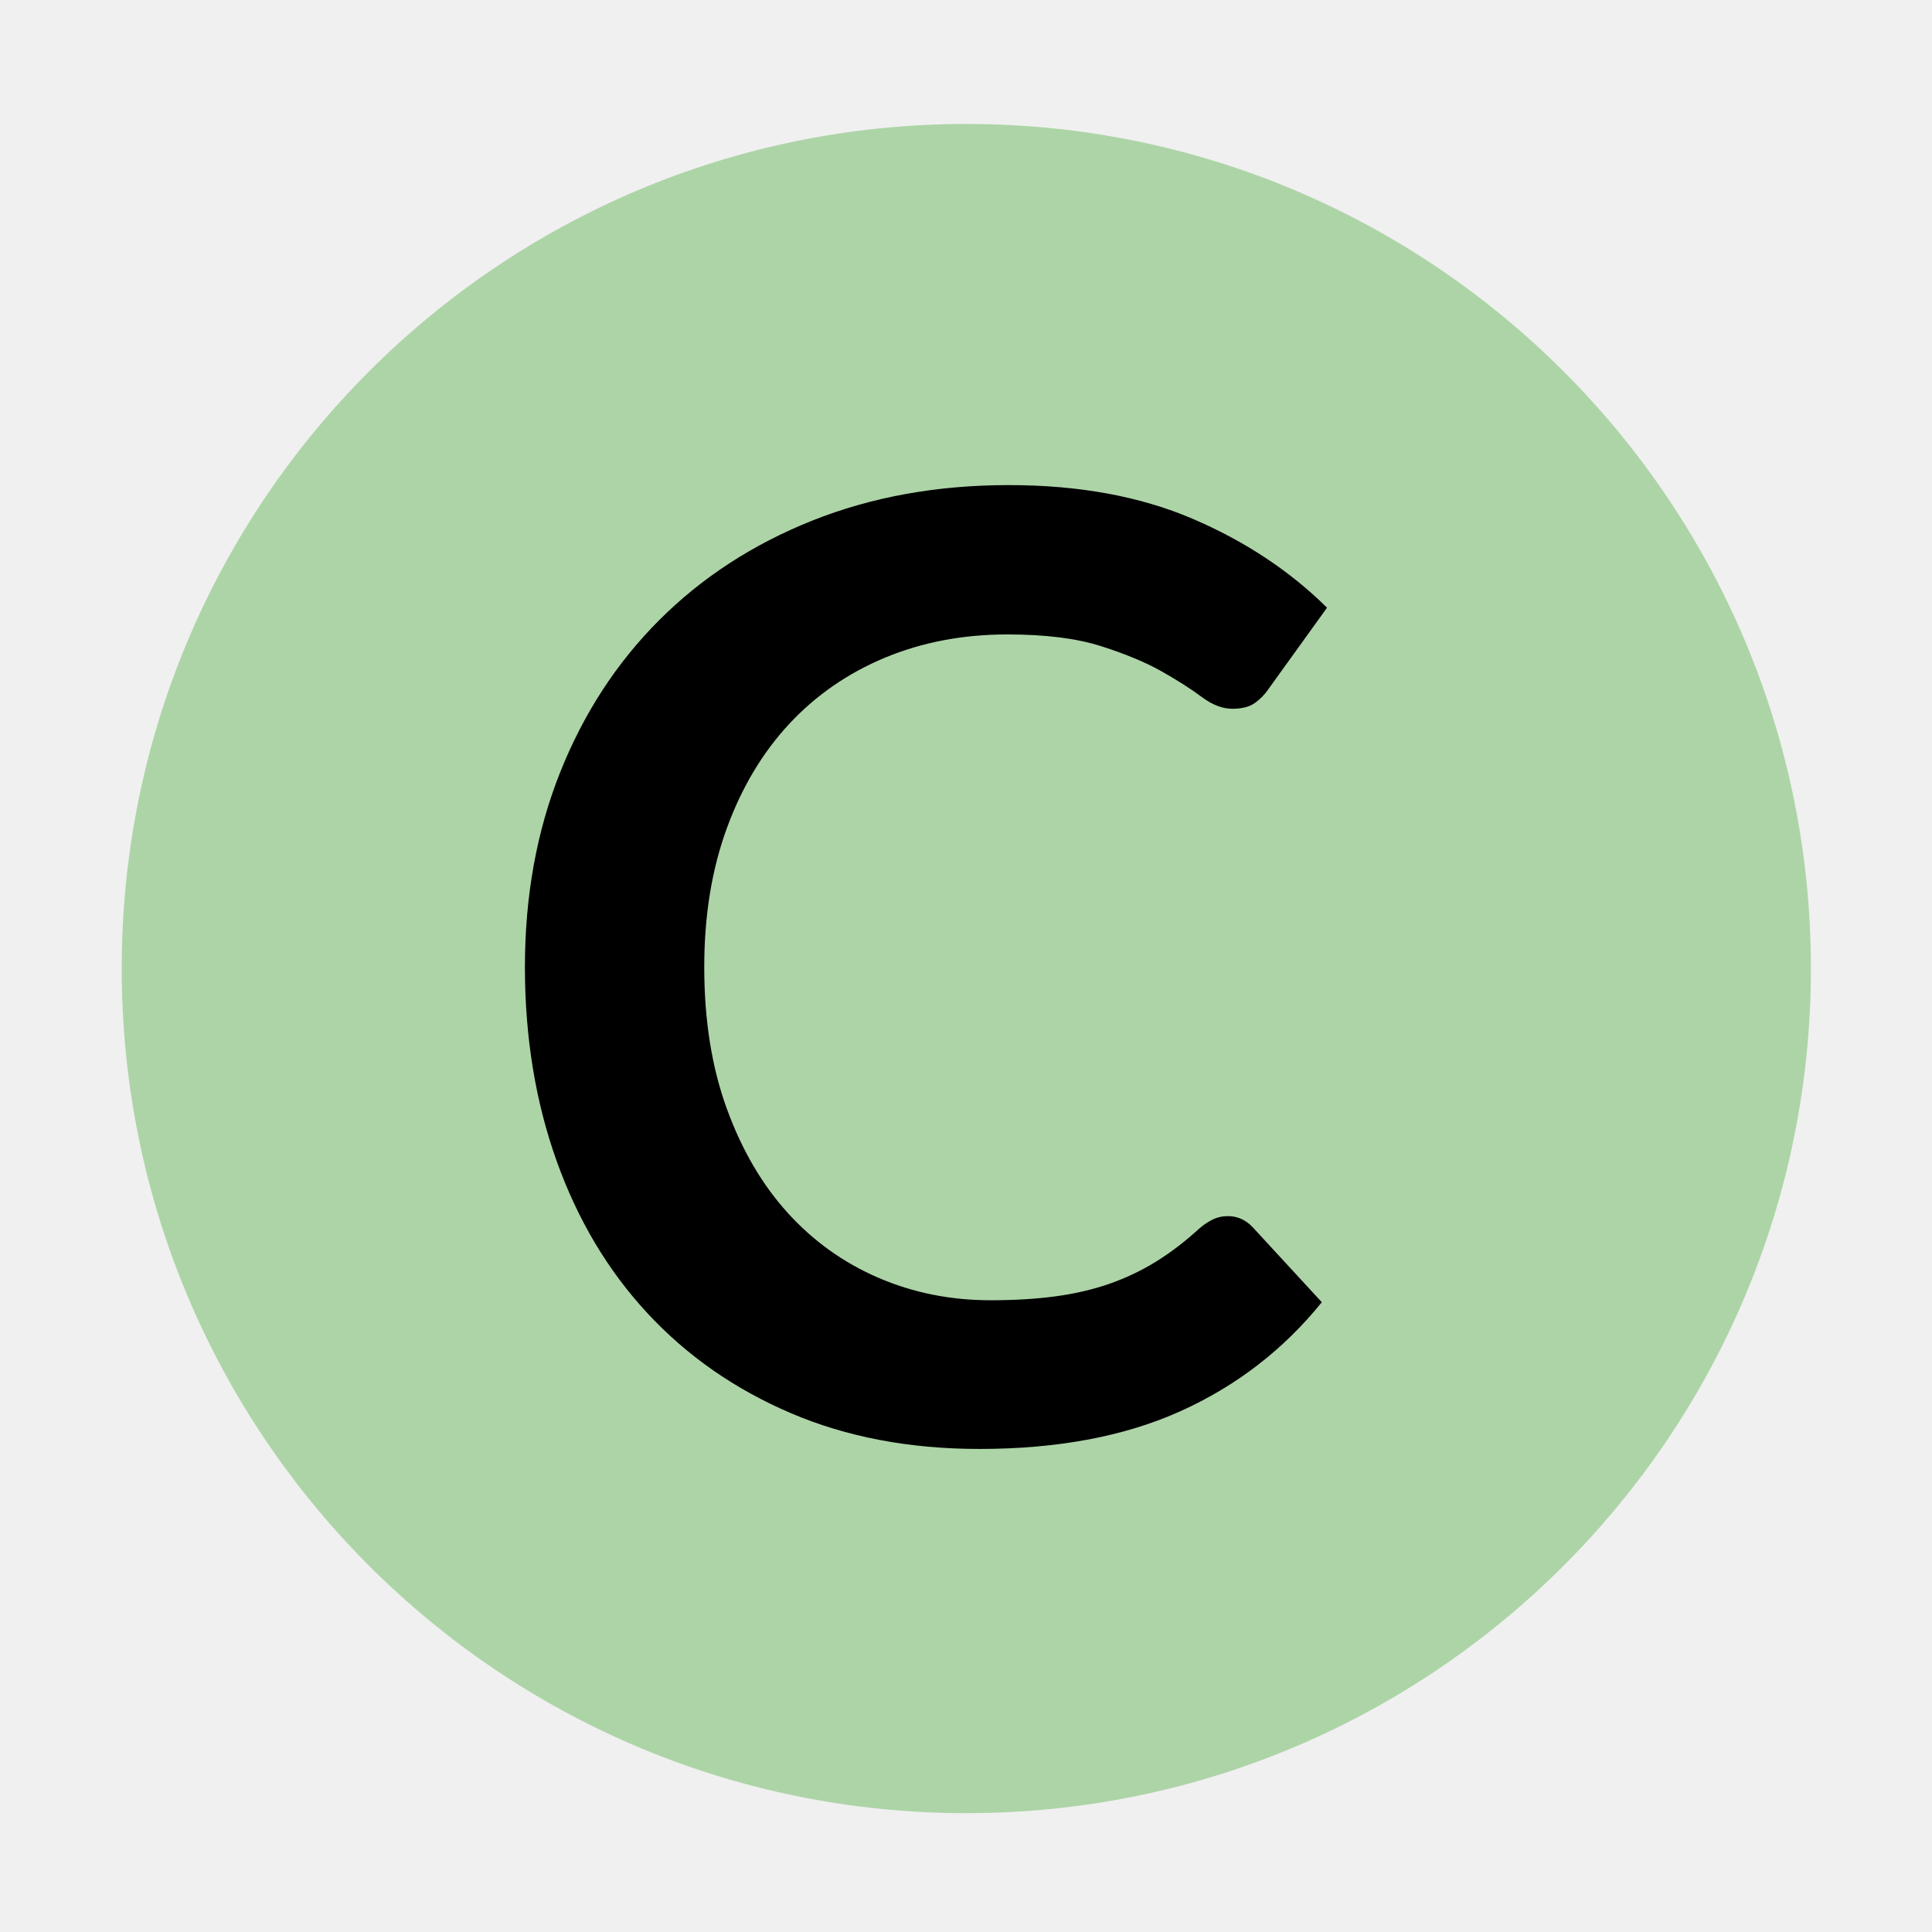
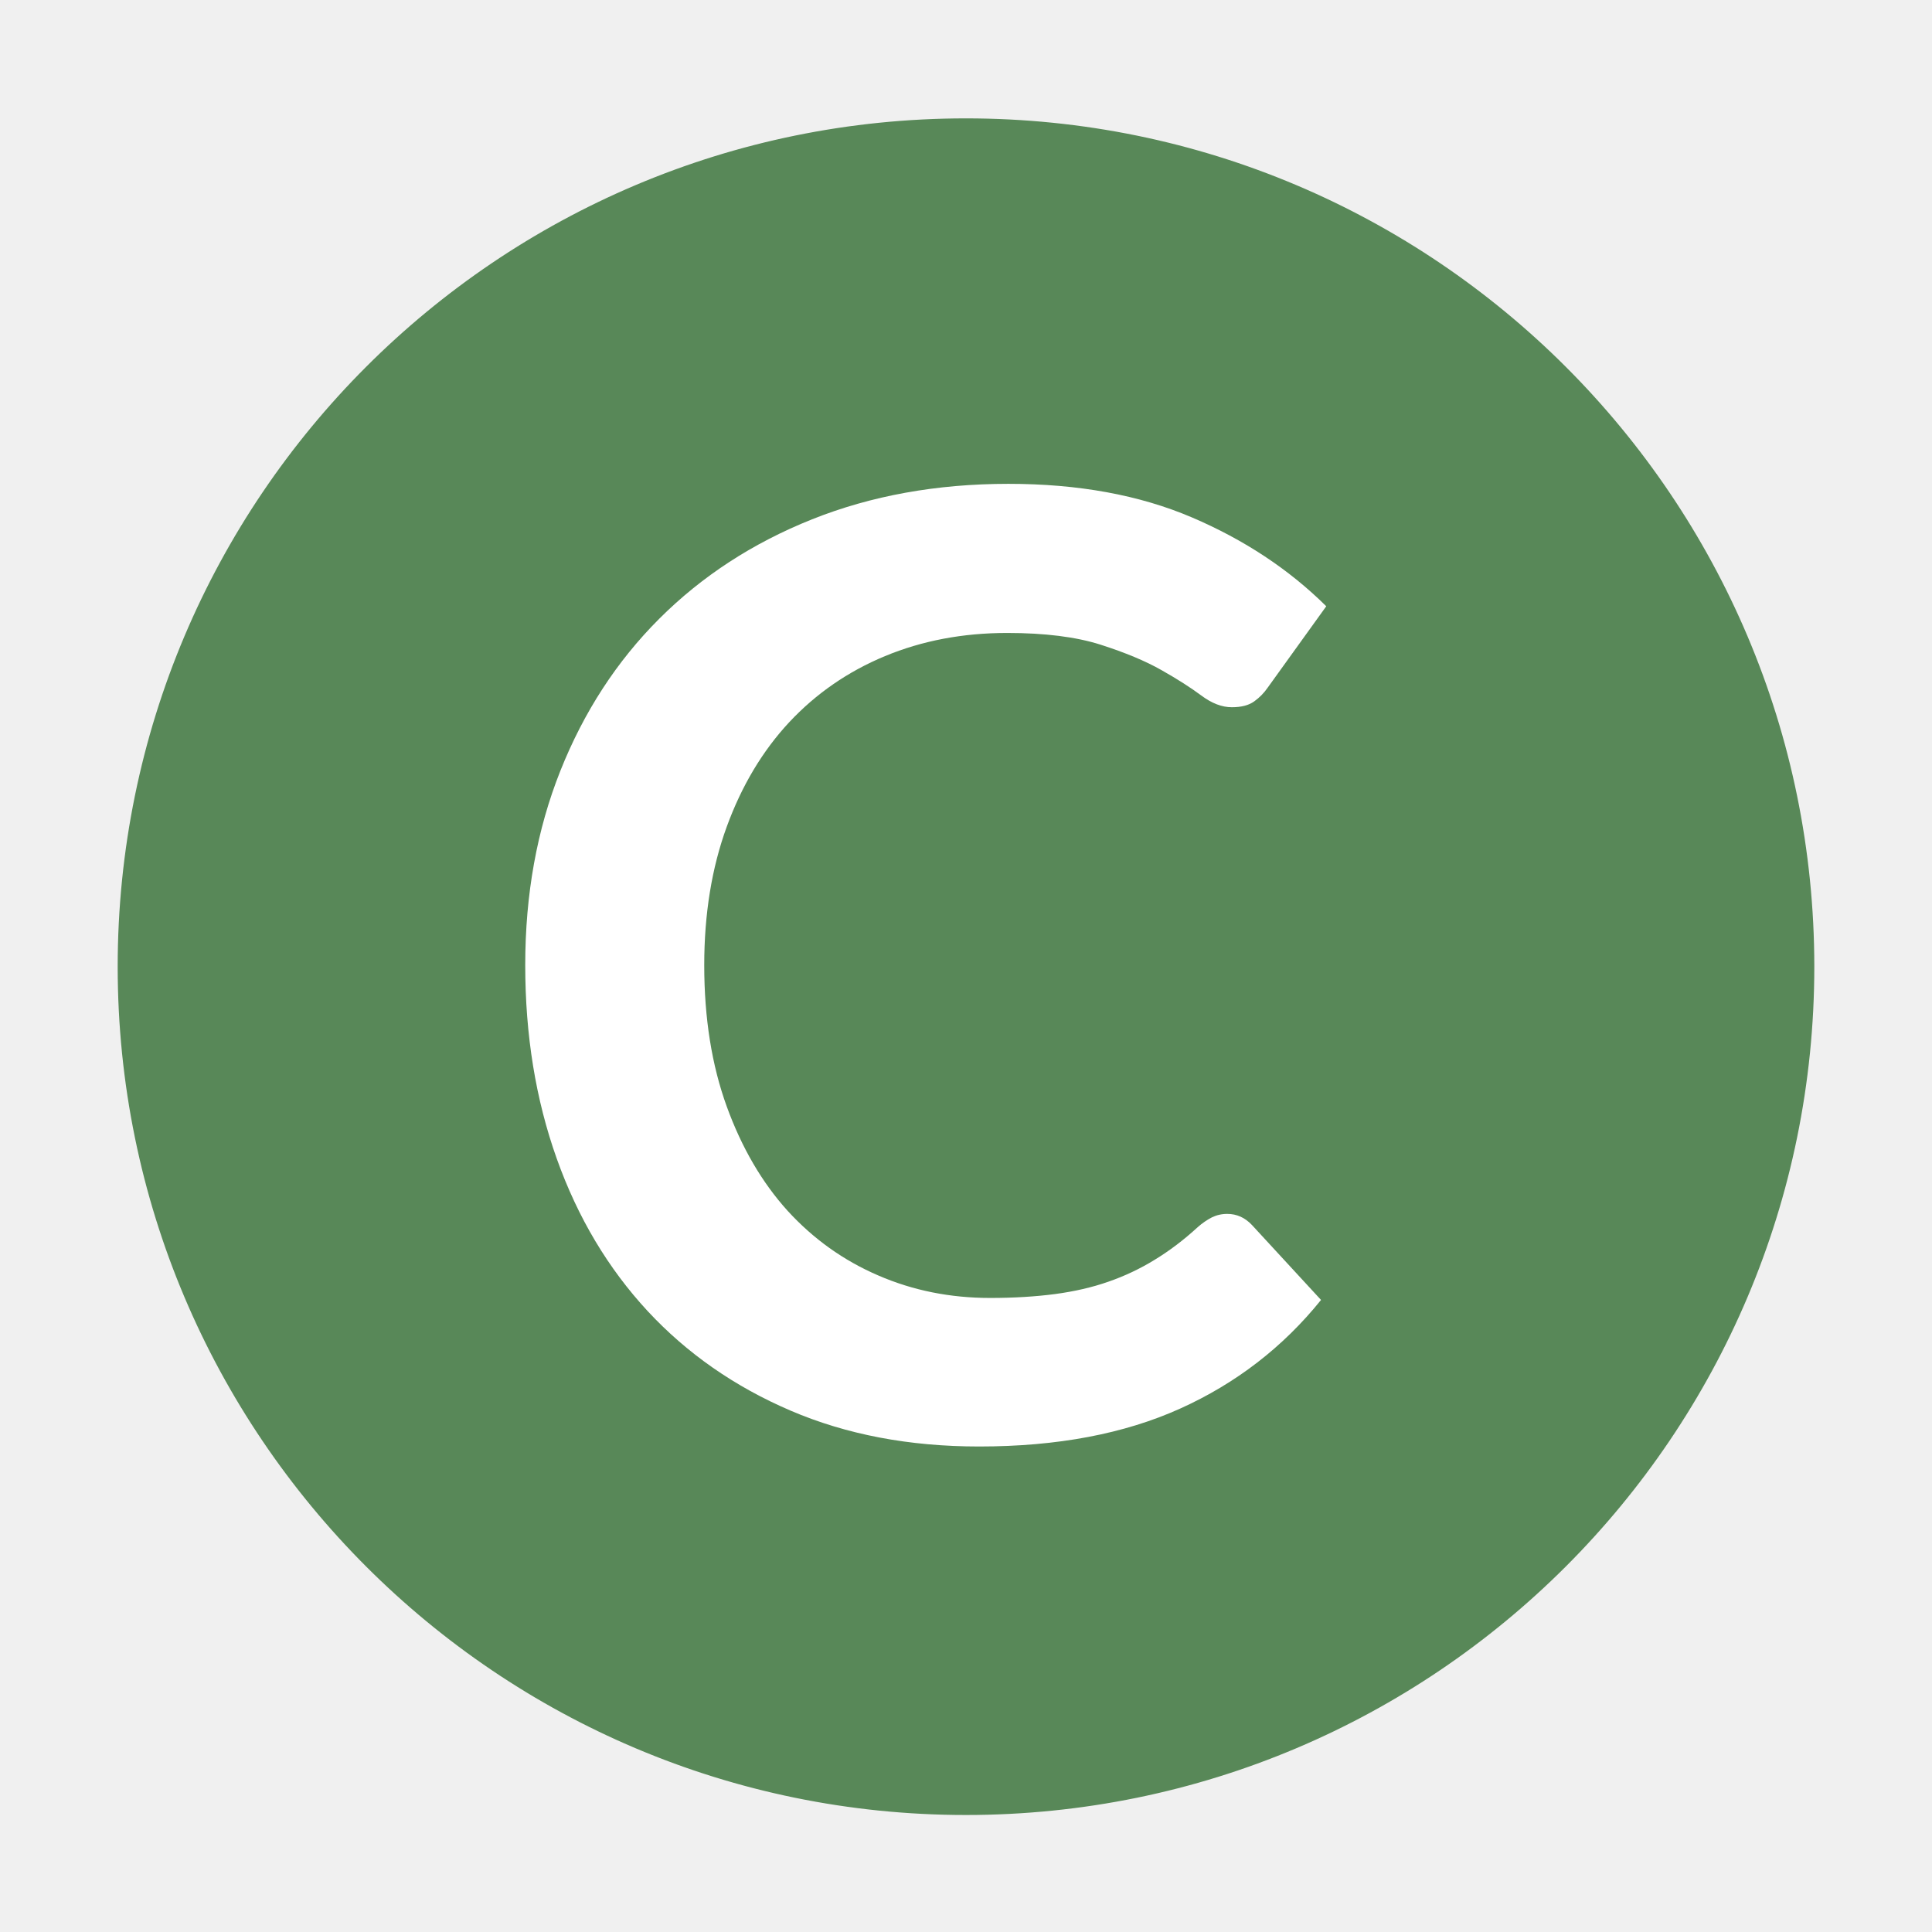
- <svg xmlns="http://www.w3.org/2000/svg" version="1.1" id="main" x="0px" y="0px" width="18px" height="18px" viewBox="0 0 1000 1000" enable-background="new 0 0 1000 1000" xml:space="preserve">
-   <circle fill="#ADD4A7" cx="500.164" cy="501.329" r="437.161" />
+ <svg xmlns="http://www.w3.org/2000/svg" version="1.1" id="Ebene_1" x="0px" y="0px" width="20px" height="20px" viewBox="0 0 1000 1000" enable-background="new 0 0 1000 1000" xml:space="preserve">
+   <path fill="#588858" stroke="#588858" stroke-width="5" stroke-miterlimit="10" d="M499.971,63.77  c241.119,0,436.613,195.467,436.613,436.586c0,241.089-195.494,436.583-436.613,436.583c-241.118,0-436.559-195.494-436.559-436.584  C63.412,259.237,258.853,63.77,499.971,63.77z" />
  <g>
-     <path d="M635.564,629.471c4.947,0,9.225,1.912,12.828,5.736l35.777,38.818c-19.805,24.525-44.166,43.318-73.078,56.369   c-28.916,13.049-63.625,19.578-104.131,19.578c-36.233,0-68.805-6.191-97.717-18.566c-28.917-12.375-53.617-29.588-74.09-51.645   c-20.481-22.051-36.175-48.381-47.087-78.984c-10.917-30.6-16.371-64.018-16.371-100.252c0-36.675,6.076-70.26,18.227-100.753   c12.152-30.49,29.249-56.76,51.305-78.816c22.051-22.051,48.437-39.208,79.154-51.475c30.716-12.263,64.641-18.396,101.769-18.396   c36.227,0,67.896,5.797,95.02,17.383c27.113,11.592,50.346,26.951,69.699,46.074l-30.379,42.193   c-1.805,2.7-4.107,5.064-6.918,7.088c-2.814,2.025-6.699,3.037-11.646,3.037c-5.18,0-10.461-2.025-15.863-6.074   c-5.398-4.049-12.27-8.439-20.59-13.166c-8.326-4.726-18.848-9.113-31.559-13.164c-12.719-4.051-28.861-6.075-48.438-6.075   c-22.954,0-44.049,3.997-63.288,11.983c-19.241,7.989-35.781,19.409-49.62,34.26c-13.838,14.852-24.641,32.911-32.403,54.175   c-7.765,21.266-11.646,45.179-11.646,71.729c0,27.457,3.881,51.871,11.646,73.246c7.763,21.381,18.28,39.381,31.56,54.01   c13.275,14.631,28.913,25.82,46.917,33.586c18.002,7.76,37.35,11.641,58.055,11.641c12.375,0,23.57-0.672,33.588-2.021   c10.008-1.352,19.236-3.488,27.676-6.414c8.439-2.92,16.424-6.691,23.967-11.307c7.537-4.611,15.023-10.295,22.447-17.045   c2.248-2.025,4.609-3.654,7.09-4.896C629.938,630.094,632.639,629.471,635.564,629.471z" />
+     <path fill="#FFFFFF" d="M635.213,628.311c4.986,0,9.213,1.951,12.789,5.742l35.76,38.795   c-19.723,24.494-44.104,43.24-72.932,56.244c-28.934,13.058-63.611,19.615-104.029,19.615c-36.197,0-68.708-6.178-97.642-18.586   c-28.824-12.354-53.532-29.529-73.96-51.527c-20.426-22.053-36.14-48.332-47.031-78.895c-10.89-30.56-16.31-63.937-16.31-100.158   c0-36.628,6.069-70.167,18.206-100.618c12.138-30.451,29.15-56.677,51.203-78.702c22.054-22.025,48.388-39.173,79.055-51.421   c30.669-12.246,64.589-18.367,101.647-18.367c36.197,0,67.84,5.798,94.931,17.366c27.094,11.568,50.282,26.9,69.571,46.001   l-30.34,42.155c-1.844,2.681-4.117,5.038-6.936,7.07c-2.82,2.033-6.611,3.034-11.599,3.034c-5.2,0-10.399-2.032-15.819-6.068   c-5.42-4.036-12.246-8.423-20.592-13.139c-8.345-4.742-18.855-9.103-31.533-13.168c-12.681-4.036-28.826-6.069-48.332-6.069   c-22.975,0-43.997,4.01-63.233,11.977c-19.235,7.992-35.708,19.397-49.578,34.216c-13.817,14.845-24.599,32.863-32.347,54.102   c-7.749,21.24-11.649,45.137-11.649,71.658c0,27.416,3.9,51.8,11.649,73.147c7.749,21.351,18.259,39.34,31.48,53.967   c13.33,14.576,28.934,25.738,46.923,33.484c17.988,7.805,37.278,11.652,57.978,11.652c12.354,0,23.516-0.705,33.486-2.007   c10.078-1.354,19.289-3.467,27.631-6.393c8.453-2.926,16.475-6.719,23.949-11.326c7.588-4.604,15.063-10.24,22.436-17.012   c2.273-2.006,4.658-3.631,7.152-4.935C629.578,628.961,632.289,628.311,635.213,628.311z" />
  </g>
</svg>
